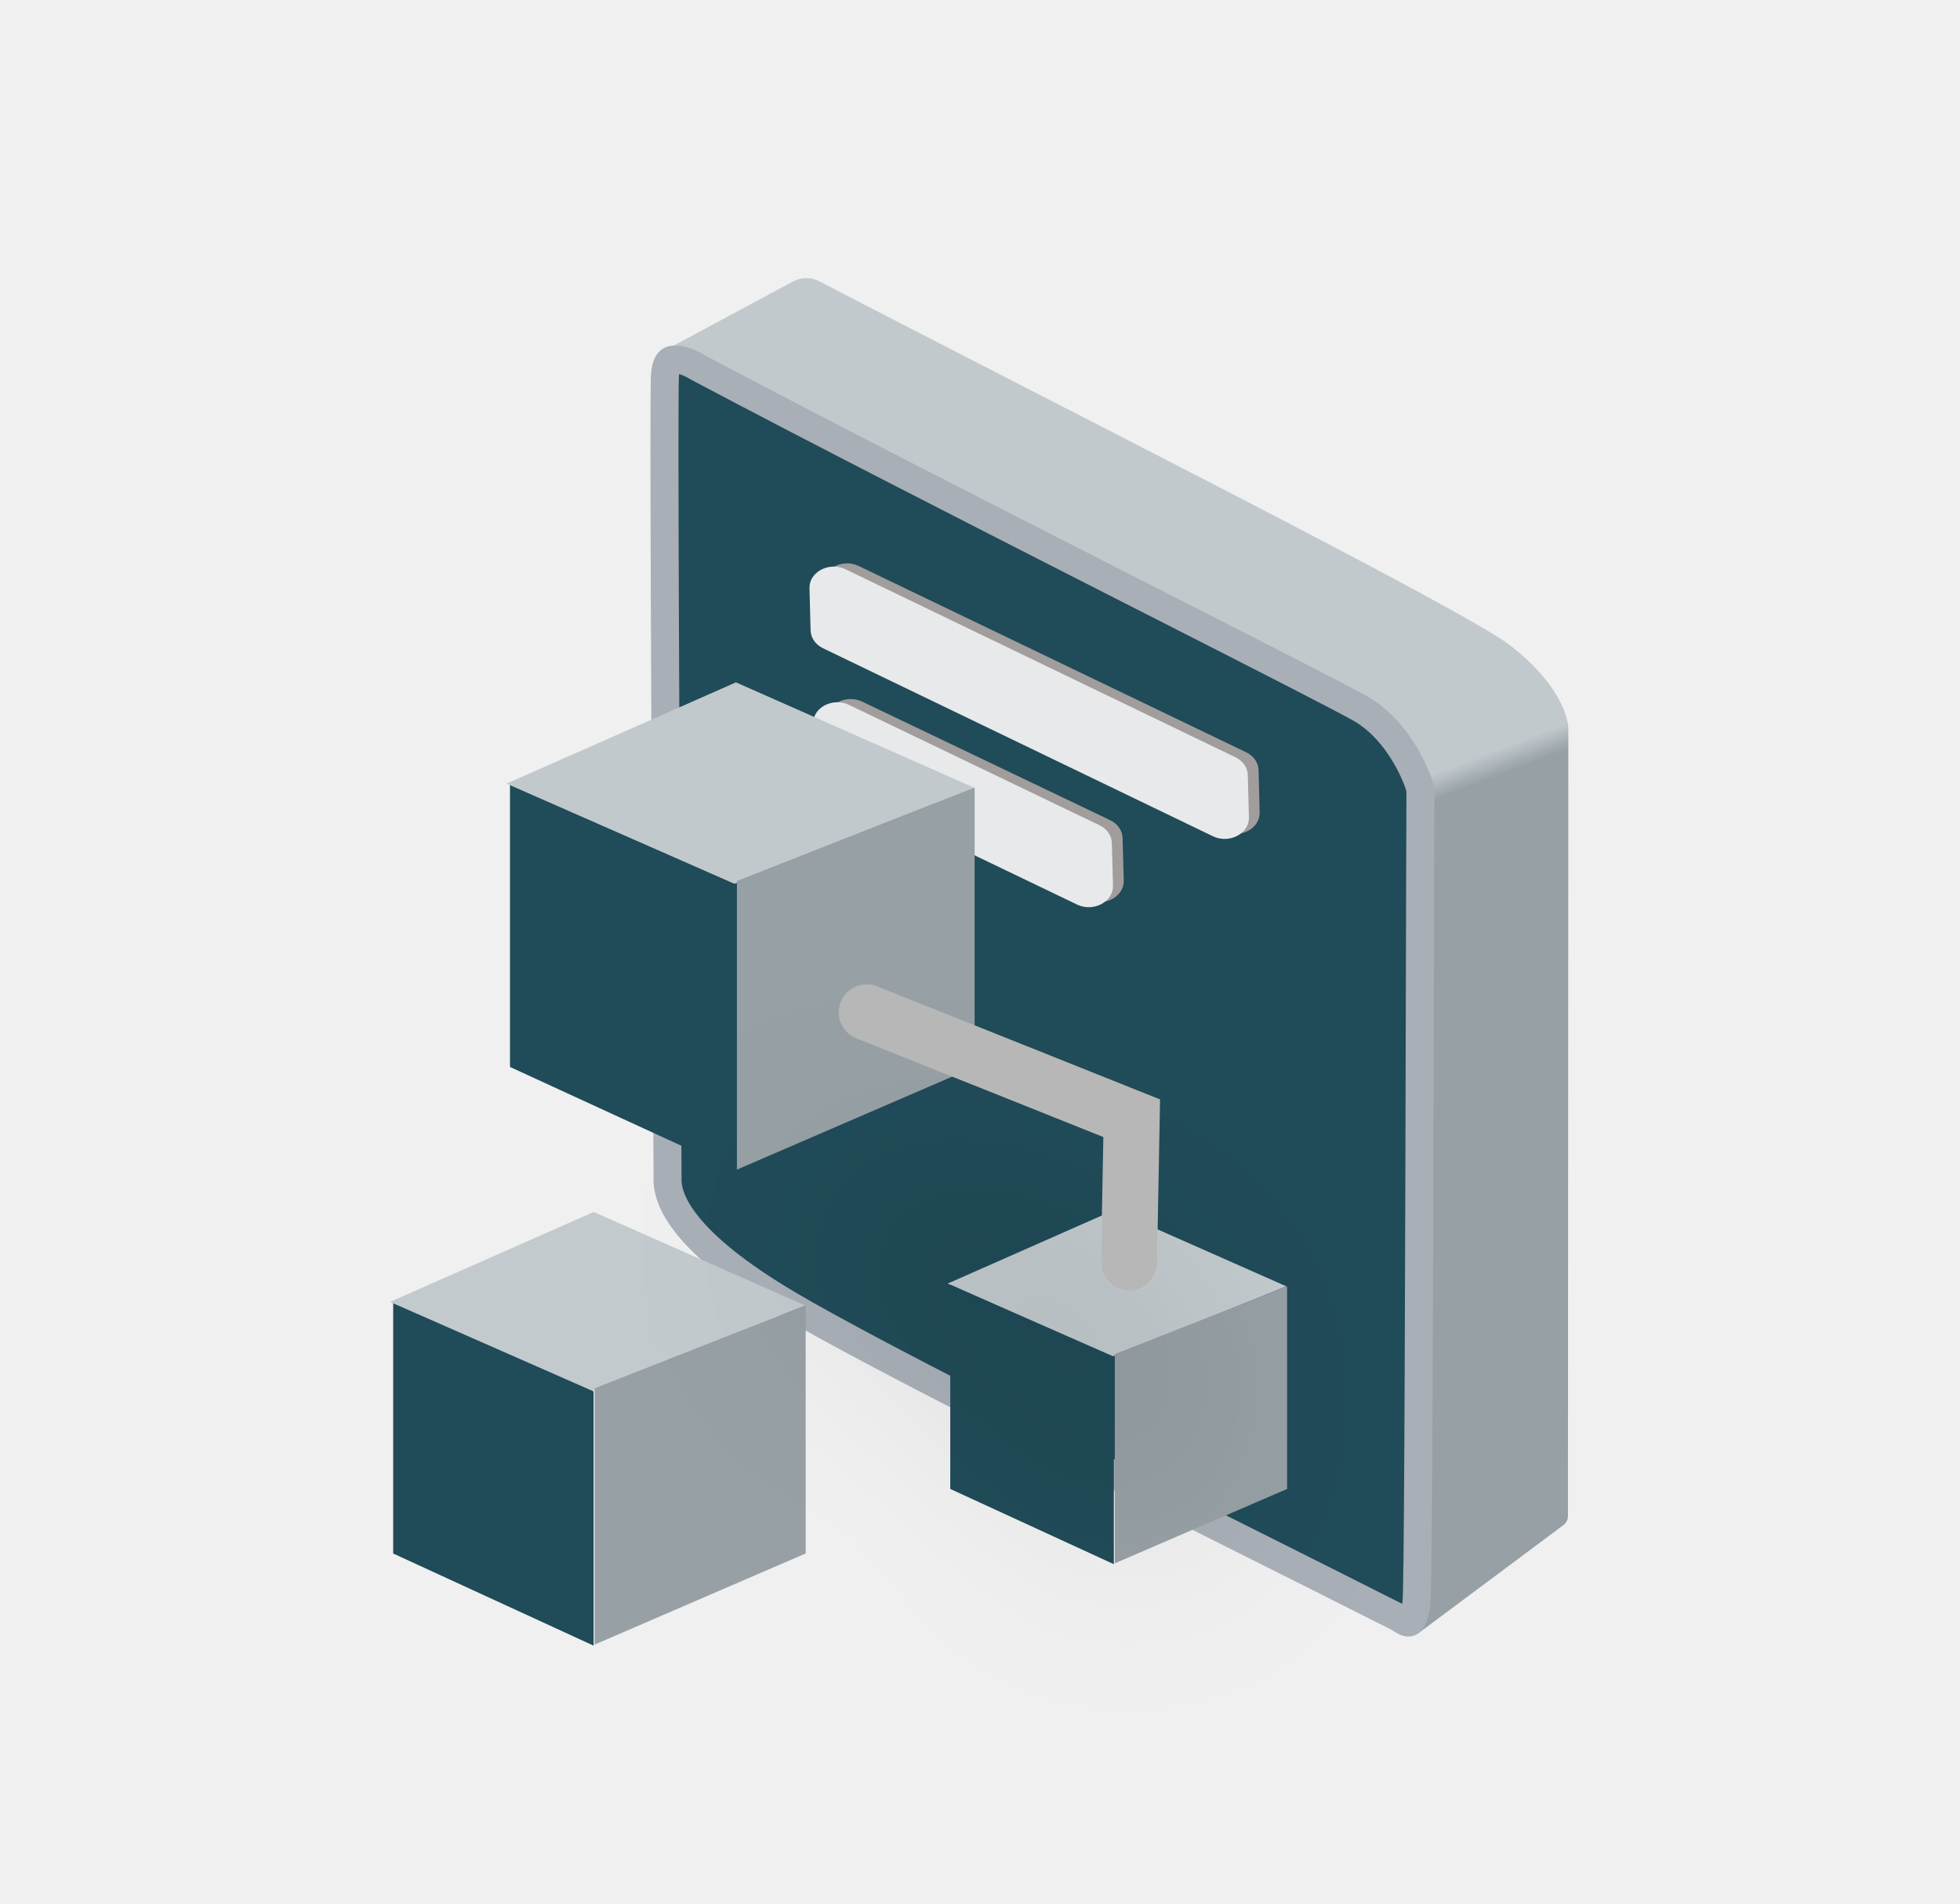
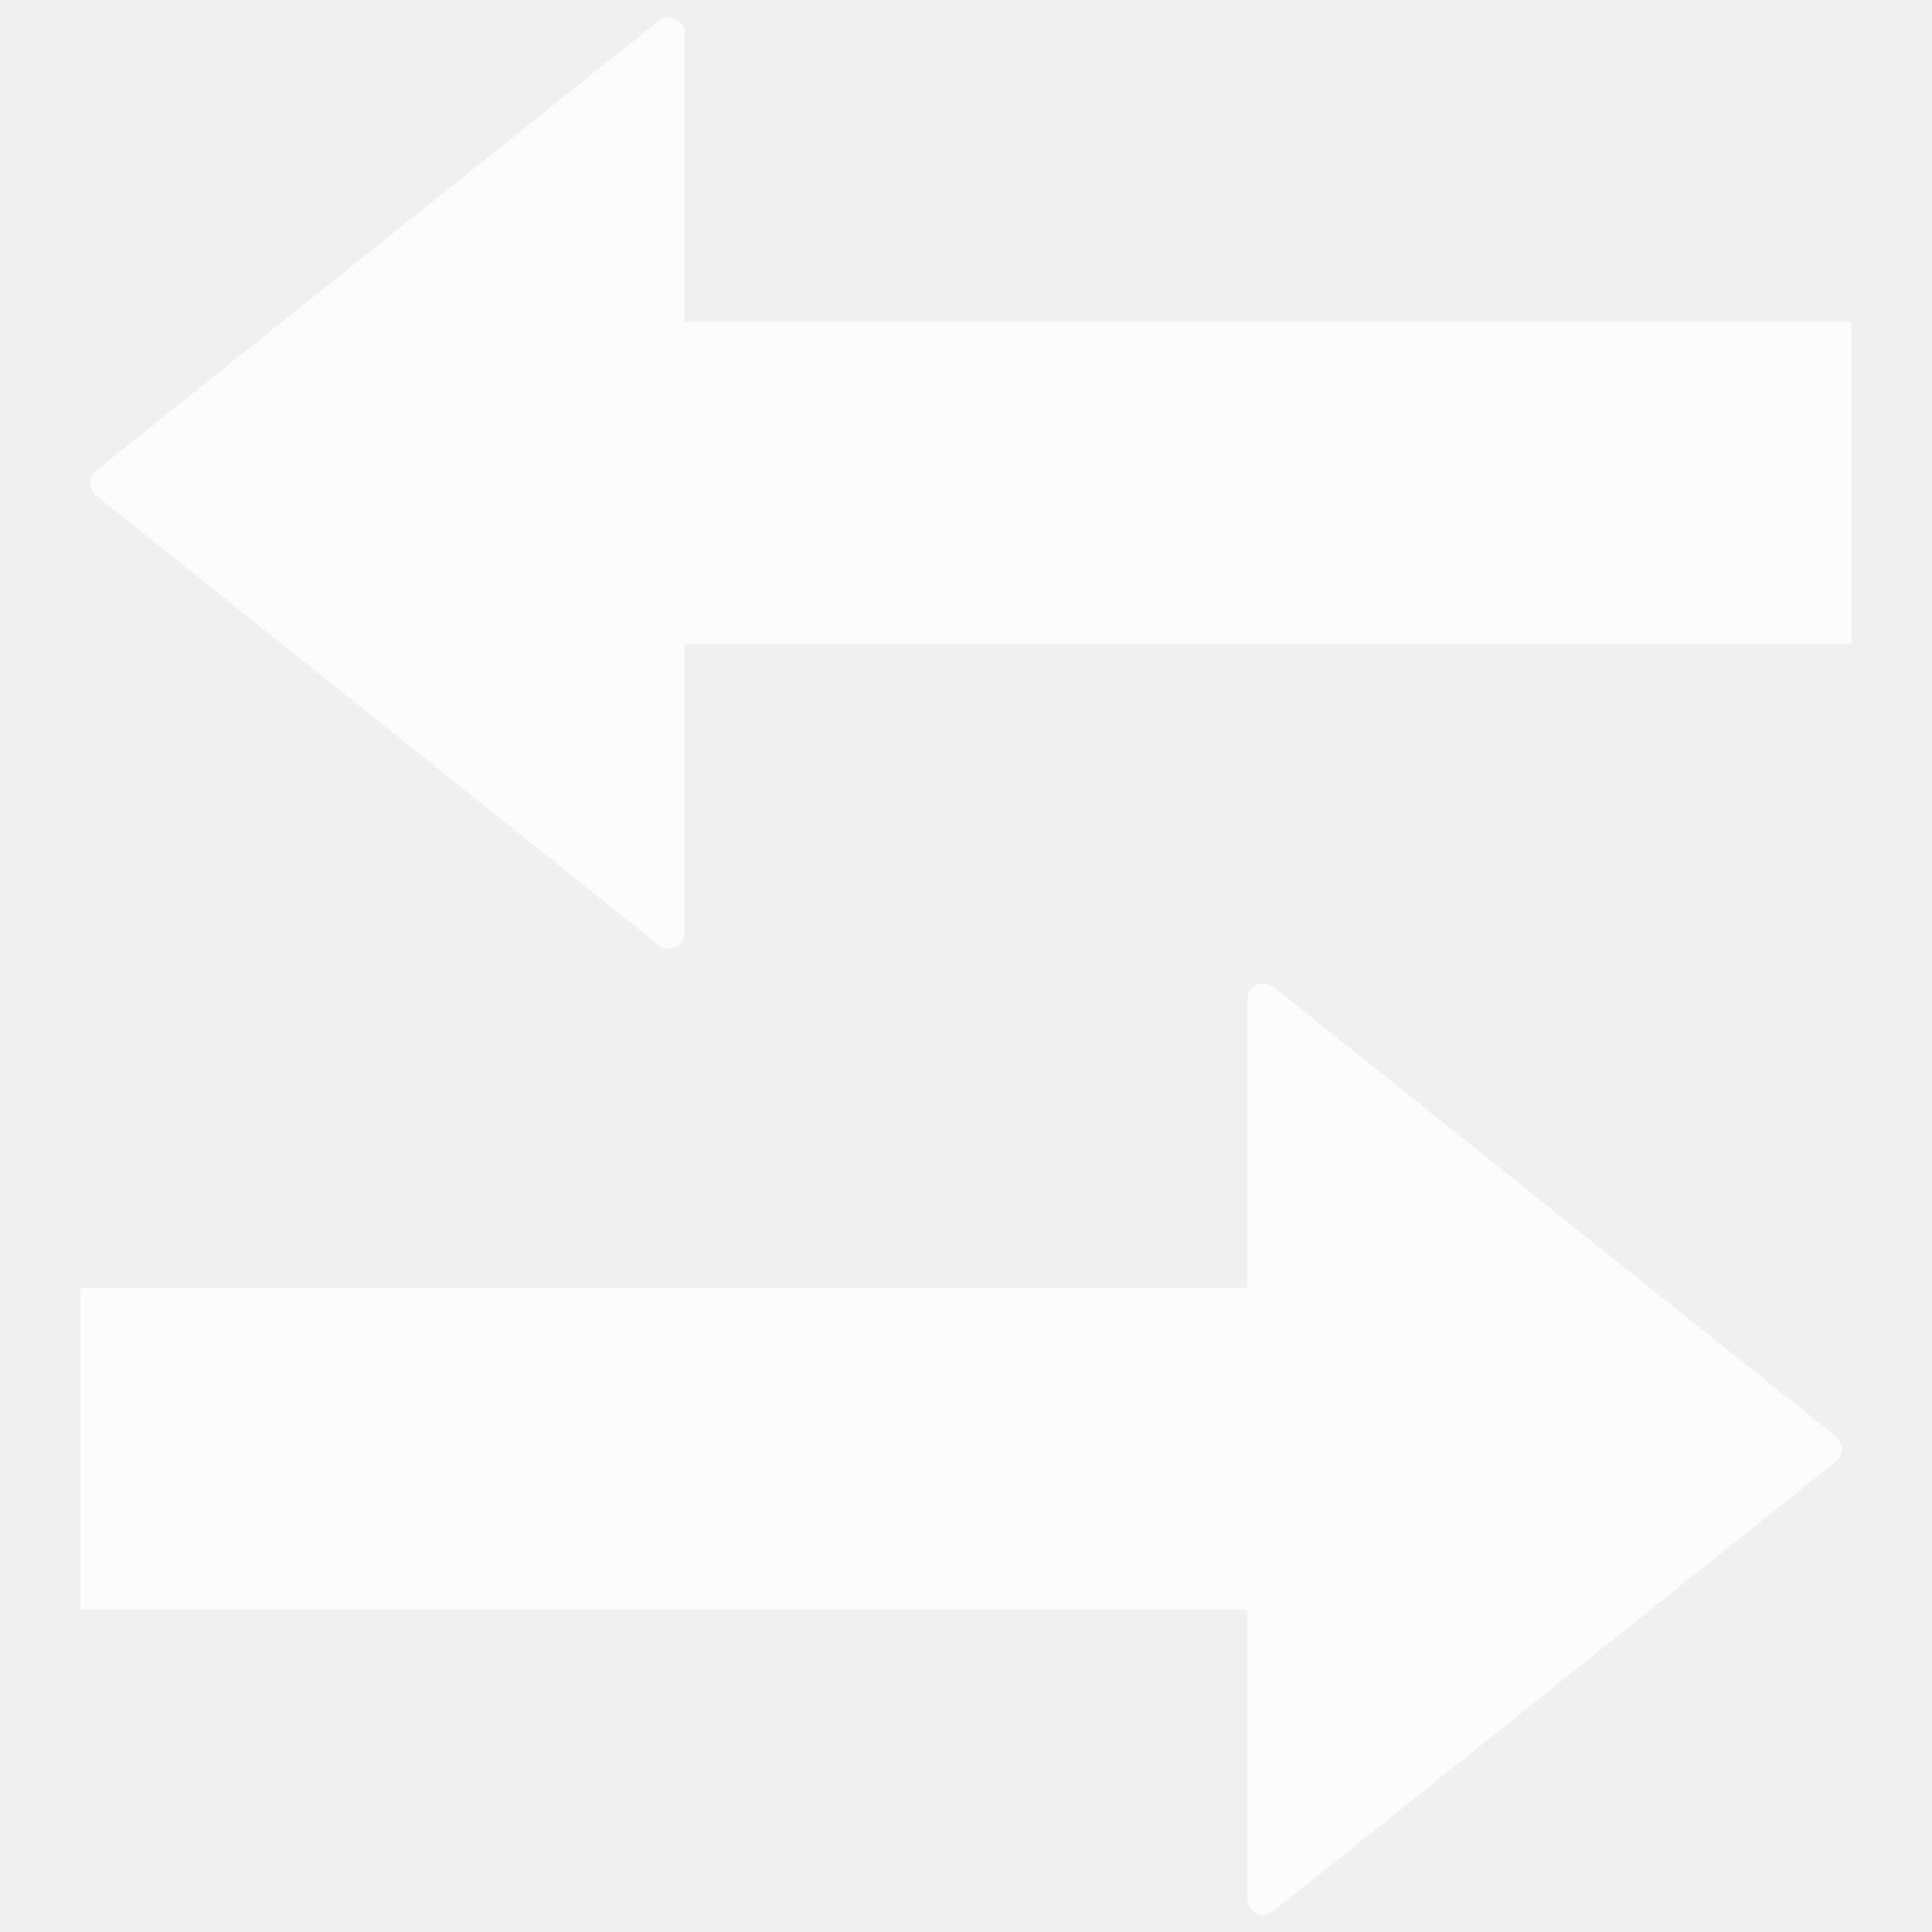
- <svg xmlns="http://www.w3.org/2000/svg" width="35" height="34" viewBox="0 0 35 34" fill="none">
-   <g id="Group 1448">
-     <g id="Group 828">
-       <path id="Vector 281" d="M11.914 6.235L14.161 5.027C14.307 4.948 14.48 4.946 14.627 5.022C18.774 7.179 26.111 10.868 26.96 11.521C27.826 12.187 28.018 12.815 28.006 13.046L27.999 27.079C27.999 27.142 27.969 27.202 27.918 27.239L25.317 29.179L25.377 14.332C25.38 13.577 24.958 12.885 24.285 12.542L11.914 6.235Z" fill="url(#paint0_linear_63_9027)" />
-       <path id="Vector 282" d="M12.452 6.557C12.457 6.56 12.463 6.563 12.468 6.566C14.519 7.653 17.305 9.076 19.664 10.278C19.98 10.439 20.288 10.596 20.585 10.747C22.517 11.73 24.004 12.488 24.305 12.662C24.867 12.987 25.207 13.628 25.339 14.01C25.357 14.062 25.365 14.117 25.365 14.185C25.361 15.006 25.358 16.309 25.354 17.803C25.344 21.937 25.329 27.531 25.303 28.401L25.303 28.401L25.303 28.409C25.305 28.802 25.22 28.934 25.185 28.966C25.173 28.977 25.149 28.993 25.084 28.959C25.064 28.949 25.044 28.937 25.014 28.919L25.013 28.918C24.986 28.902 24.951 28.88 24.912 28.861C24.12 28.46 23.195 27.997 22.22 27.508C19.14 25.965 15.559 24.171 14.094 23.308C12.174 22.177 11.942 21.434 11.921 21.116C11.918 20.315 11.912 19.039 11.904 17.568C11.882 13.264 11.851 7.299 11.873 6.732C11.879 6.571 11.915 6.497 11.939 6.466C11.959 6.441 11.983 6.427 12.028 6.422C12.141 6.409 12.314 6.47 12.452 6.557Z" fill="#204B58" stroke="#A9AFB7" stroke-width="0.5" stroke-linejoin="round" />
-       <g id="Group 824">
-         <g id="Vector">
-           <path d="M14.714 11.203L14.694 10.447C14.686 10.159 15.041 9.97 15.332 10.108L22.251 13.435C22.386 13.499 22.471 13.62 22.474 13.754L22.494 14.51C22.502 14.798 22.147 14.986 21.856 14.849L14.937 11.521C14.802 11.458 14.717 11.336 14.714 11.203Z" fill="#A19D9D" />
-           <path d="M14.778 13.632L14.758 12.87C14.75 12.583 15.101 12.395 15.392 12.529L19.819 14.646C19.956 14.71 20.043 14.832 20.046 14.967L20.067 15.729C20.074 16.015 19.723 16.203 19.432 16.07L15.006 13.952C14.869 13.889 14.782 13.766 14.778 13.632Z" fill="#A19D9D" />
-         </g>
-         <g id="Vector_2">
-           <path d="M14.475 11.261L14.455 10.504C14.448 10.216 14.803 10.028 15.094 10.165L22.059 13.524C22.194 13.588 22.279 13.709 22.282 13.842L22.302 14.599C22.31 14.887 21.955 15.075 21.664 14.938L14.699 11.579C14.564 11.515 14.479 11.394 14.475 11.261Z" fill="#E8E9EA" />
-           <path d="M14.54 13.689L14.52 12.927C14.512 12.641 14.863 12.452 15.154 12.586L19.627 14.736C19.764 14.799 19.851 14.921 19.854 15.056L19.875 15.818C19.882 16.104 19.531 16.293 19.24 16.159L14.767 14.009C14.63 13.946 14.543 13.824 14.54 13.689Z" fill="#E8E9EA" />
-         </g>
-       </g>
-       <g id="Group 1788">
-         <path id="Vector 299" d="M13.069 15.805L17.388 14.065L13.142 12.187L9.043 13.996L13.069 15.805Z" fill="#C1C9CD" />
-         <path id="Vector 300" d="M13.159 20.89V15.735L17.404 14.063V19.056L13.159 20.89Z" fill="#96A0A5" />
-         <path id="Vector 301" d="M9.107 19.056V14.023L13.138 15.795V20.91L9.107 19.056Z" fill="#204B58" />
-       </g>
-       <g id="Group 827">
-         <path id="Vector 299_2" d="M19.841 24.236L22.972 22.975L19.894 21.613L16.923 22.925L19.841 24.236Z" fill="#C2CACE" />
-         <path id="Vector 300_2" d="M19.907 27.922V24.185L22.984 22.974V26.593L19.907 27.922Z" fill="#96A0A5" />
-         <path id="Vector 301_2" d="M16.969 26.593V22.944L19.89 24.23V27.937L16.969 26.593Z" fill="#204B58" />
-       </g>
-       <g id="Group 826">
-         <path id="Vector 299_3" d="M10.537 24.859L14.372 23.314L10.602 21.646L6.963 23.253L10.537 24.859Z" fill="#C2CACE" />
-         <path id="Vector 300_3" d="M10.618 29.373V24.796L14.387 23.312V27.745L10.618 29.373Z" fill="#96A0A5" />
-         <path id="Vector 301_3" d="M7.021 27.746V23.277L10.6 24.851V29.392L7.021 27.746Z" fill="#204B58" />
-       </g>
-       <g id="Vector 302" filter="url(#filter0_d_63_9027)">
-         <path d="M15.477 18.08L20.209 19.972L20.161 22.557" stroke="url(#paint1_linear_63_9027)" stroke-linecap="round" />
-       </g>
-     </g>
+ <svg xmlns="http://www.w3.org/2000/svg" width="24" height="24" viewBox="0 0 24 24" fill="none">
+   <g id="mode_switching_icon" opacity="0.8">
+     <rect id="Rectangle 739" x="5" y="4" width="18" height="4" fill="white" />
+     <path id="Polygon 12" d="M1.195 6.156C1.095 6.076 1.095 5.924 1.195 5.844L8.181 0.26C8.312 0.155 8.506 0.248 8.506 0.416L8.506 11.584C8.506 11.752 8.312 11.845 8.181 11.74L1.195 6.156Z" fill="white" />
+     <rect id="Rectangle 739_2" x="19" y="20" width="18" height="4" transform="rotate(180 19 20)" fill="white" />
+     <path id="Polygon 12_2" d="M22.805 17.844C22.905 17.924 22.905 18.076 22.805 18.156L15.819 23.74C15.688 23.845 15.494 23.752 15.494 23.584L15.494 12.416C15.494 12.248 15.688 12.155 15.819 12.26L22.805 17.844Z" fill="white" />
  </g>
-   <defs>
-     <filter id="filter0_d_63_9027" x="10.977" y="17.58" width="13.737" height="13.477" filterUnits="userSpaceOnUse" color-interpolation-filters="sRGB">
-       <feFlood flood-opacity="0" result="BackgroundImageFix" />
-       <feColorMatrix in="SourceAlpha" type="matrix" values="0 0 0 0 0 0 0 0 0 0 0 0 0 0 0 0 0 0 127 0" result="hardAlpha" />
-       <feOffset dy="4" />
-       <feGaussianBlur stdDeviation="2" />
-       <feComposite in2="hardAlpha" operator="out" />
-       <feColorMatrix type="matrix" values="0 0 0 0 0 0 0 0 0 0 0 0 0 0 0 0 0 0 0.25 0" />
-       <feBlend mode="normal" in2="BackgroundImageFix" result="effect1_dropShadow_63_9027" />
-       <feBlend mode="normal" in="SourceGraphic" in2="effect1_dropShadow_63_9027" result="shape" />
-     </filter>
-     <linearGradient id="paint0_linear_63_9027" x1="31.302" y1="24.396" x2="22.352" y2="1.02" gradientUnits="userSpaceOnUse">
-       <stop offset="0.015" stop-color="#96A0A5" />
-       <stop offset="0.281" stop-color="#96A0A5" />
-       <stop offset="0.458" stop-color="#96A0A5" />
-       <stop offset="0.476" stop-color="#C1C9CD" />
-     </linearGradient>
-     <linearGradient id="paint1_linear_63_9027" x1="17.417" y1="17.786" x2="17.417" y2="22.557" gradientUnits="userSpaceOnUse">
-       <stop stop-color="#B7B7B7" />
-       <stop offset="1" stop-color="#B7B7B7" />
-     </linearGradient>
-   </defs>
</svg>
